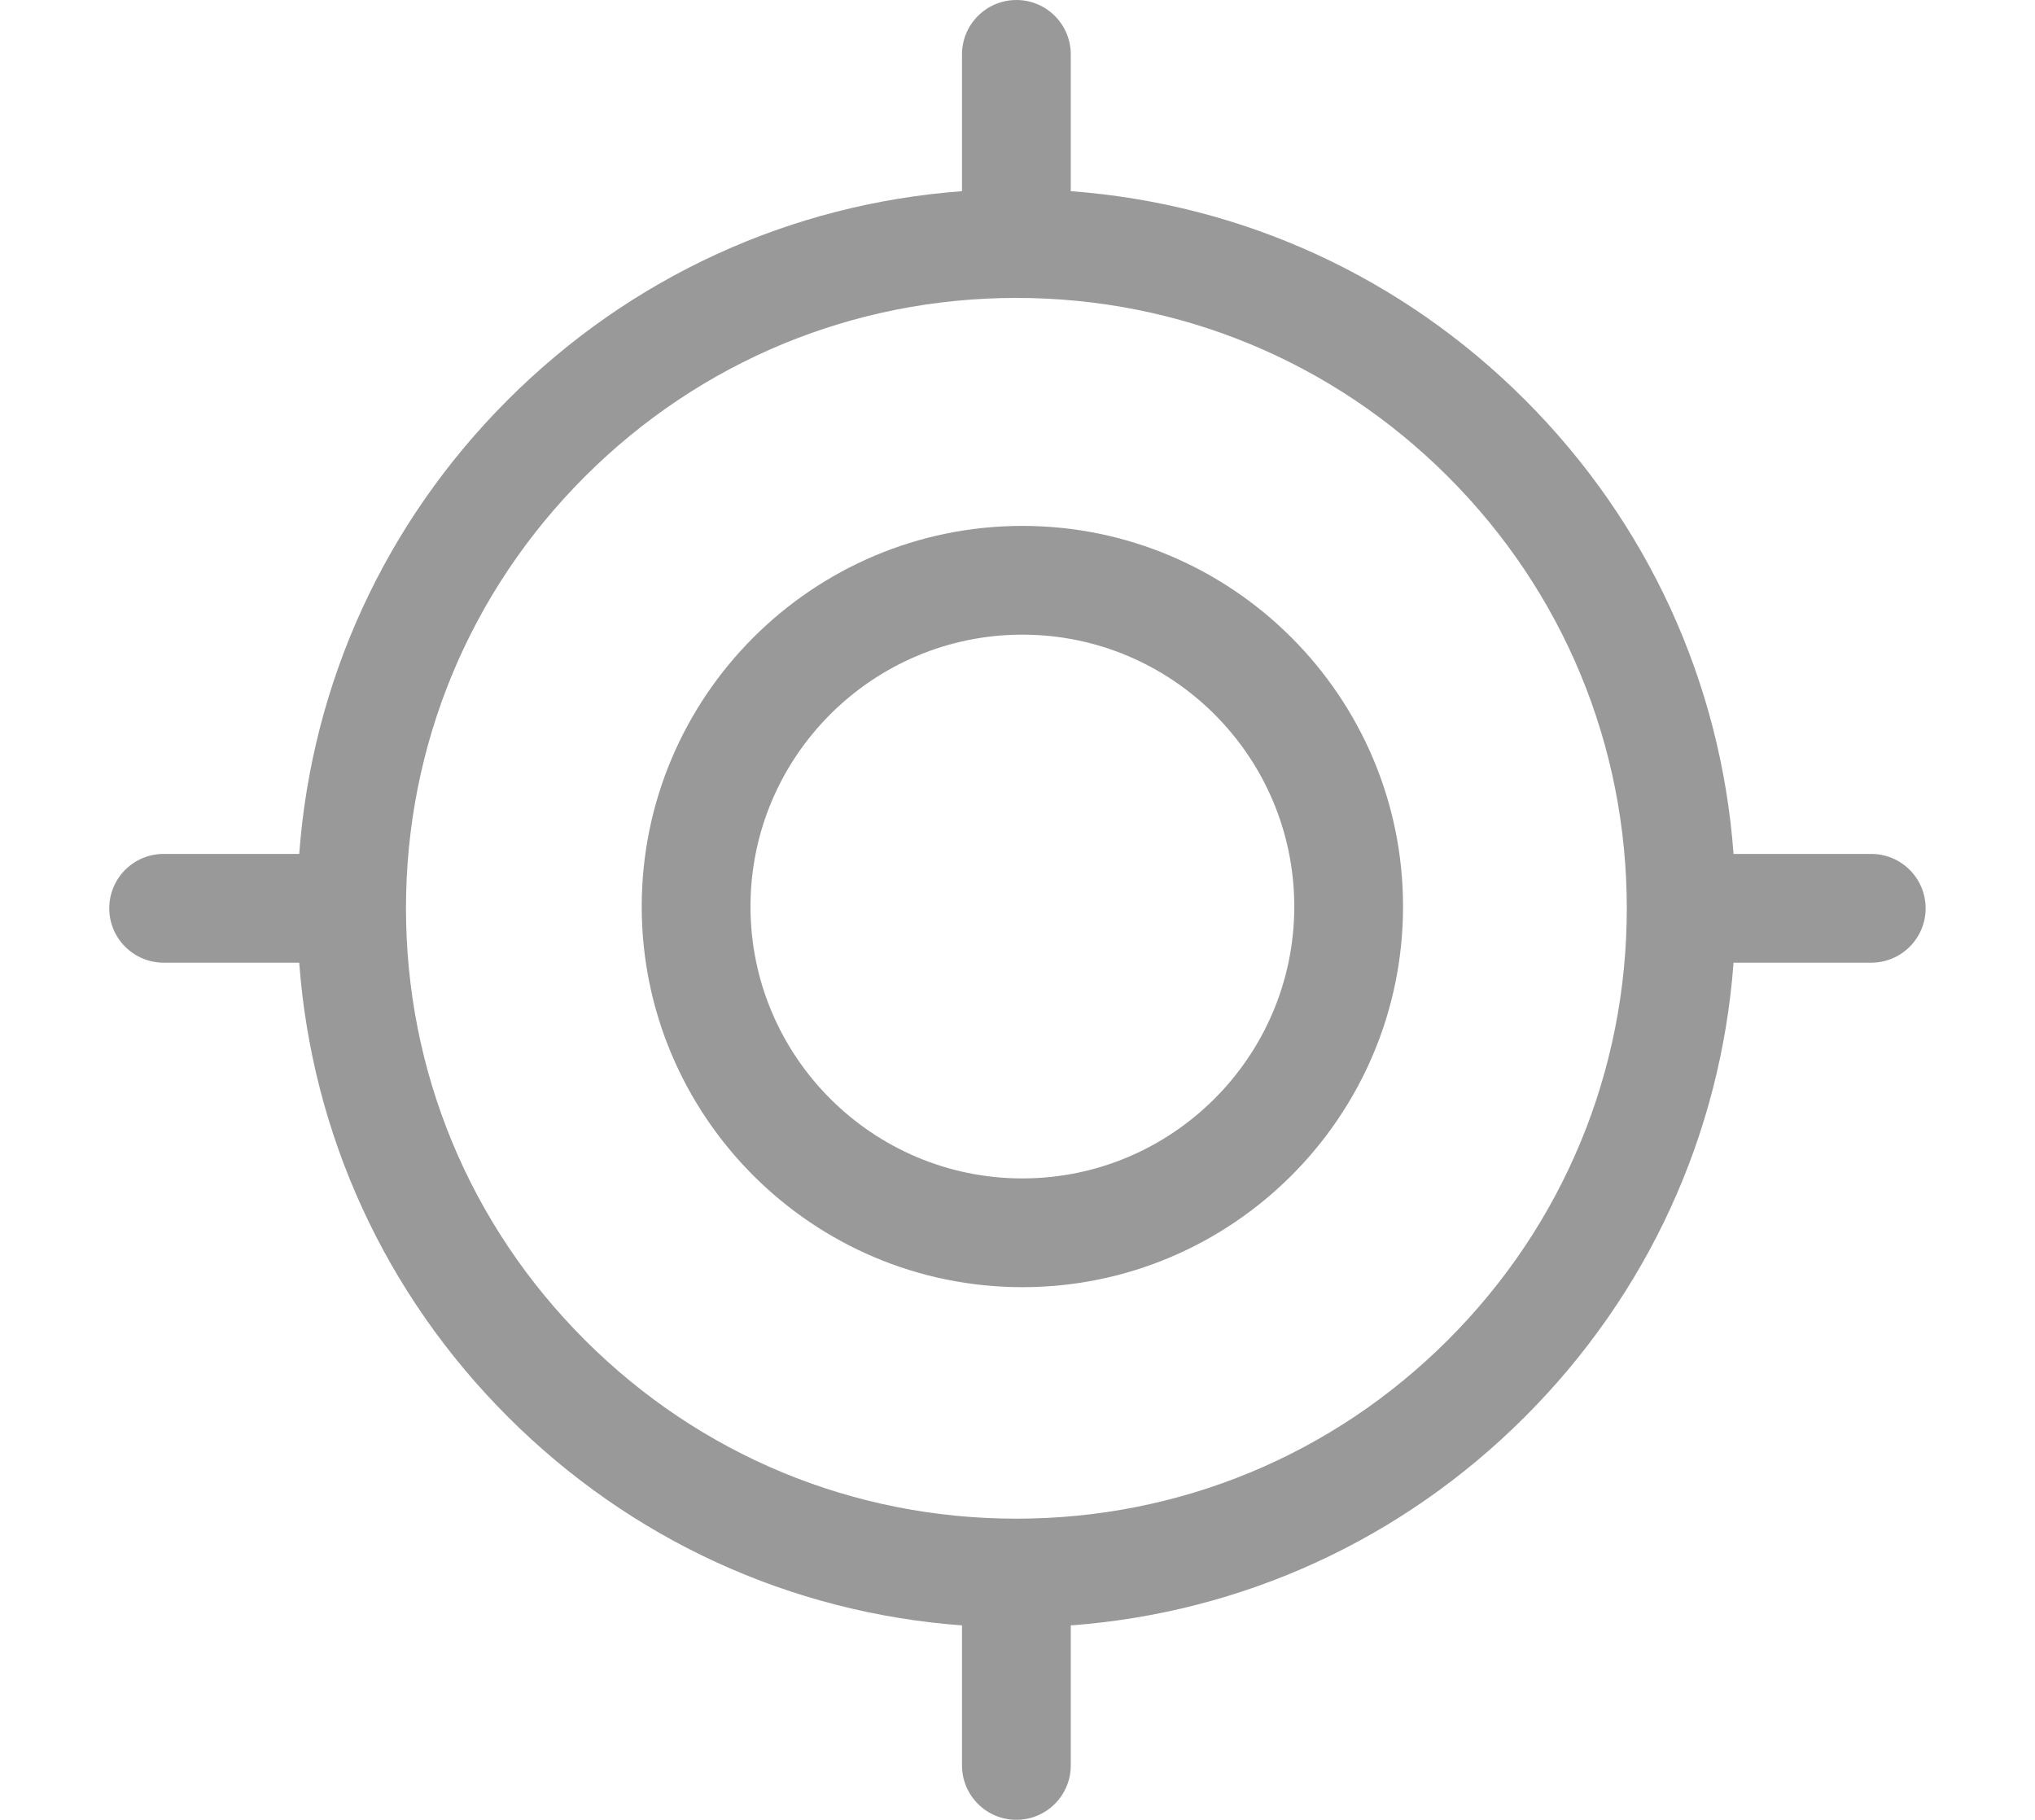
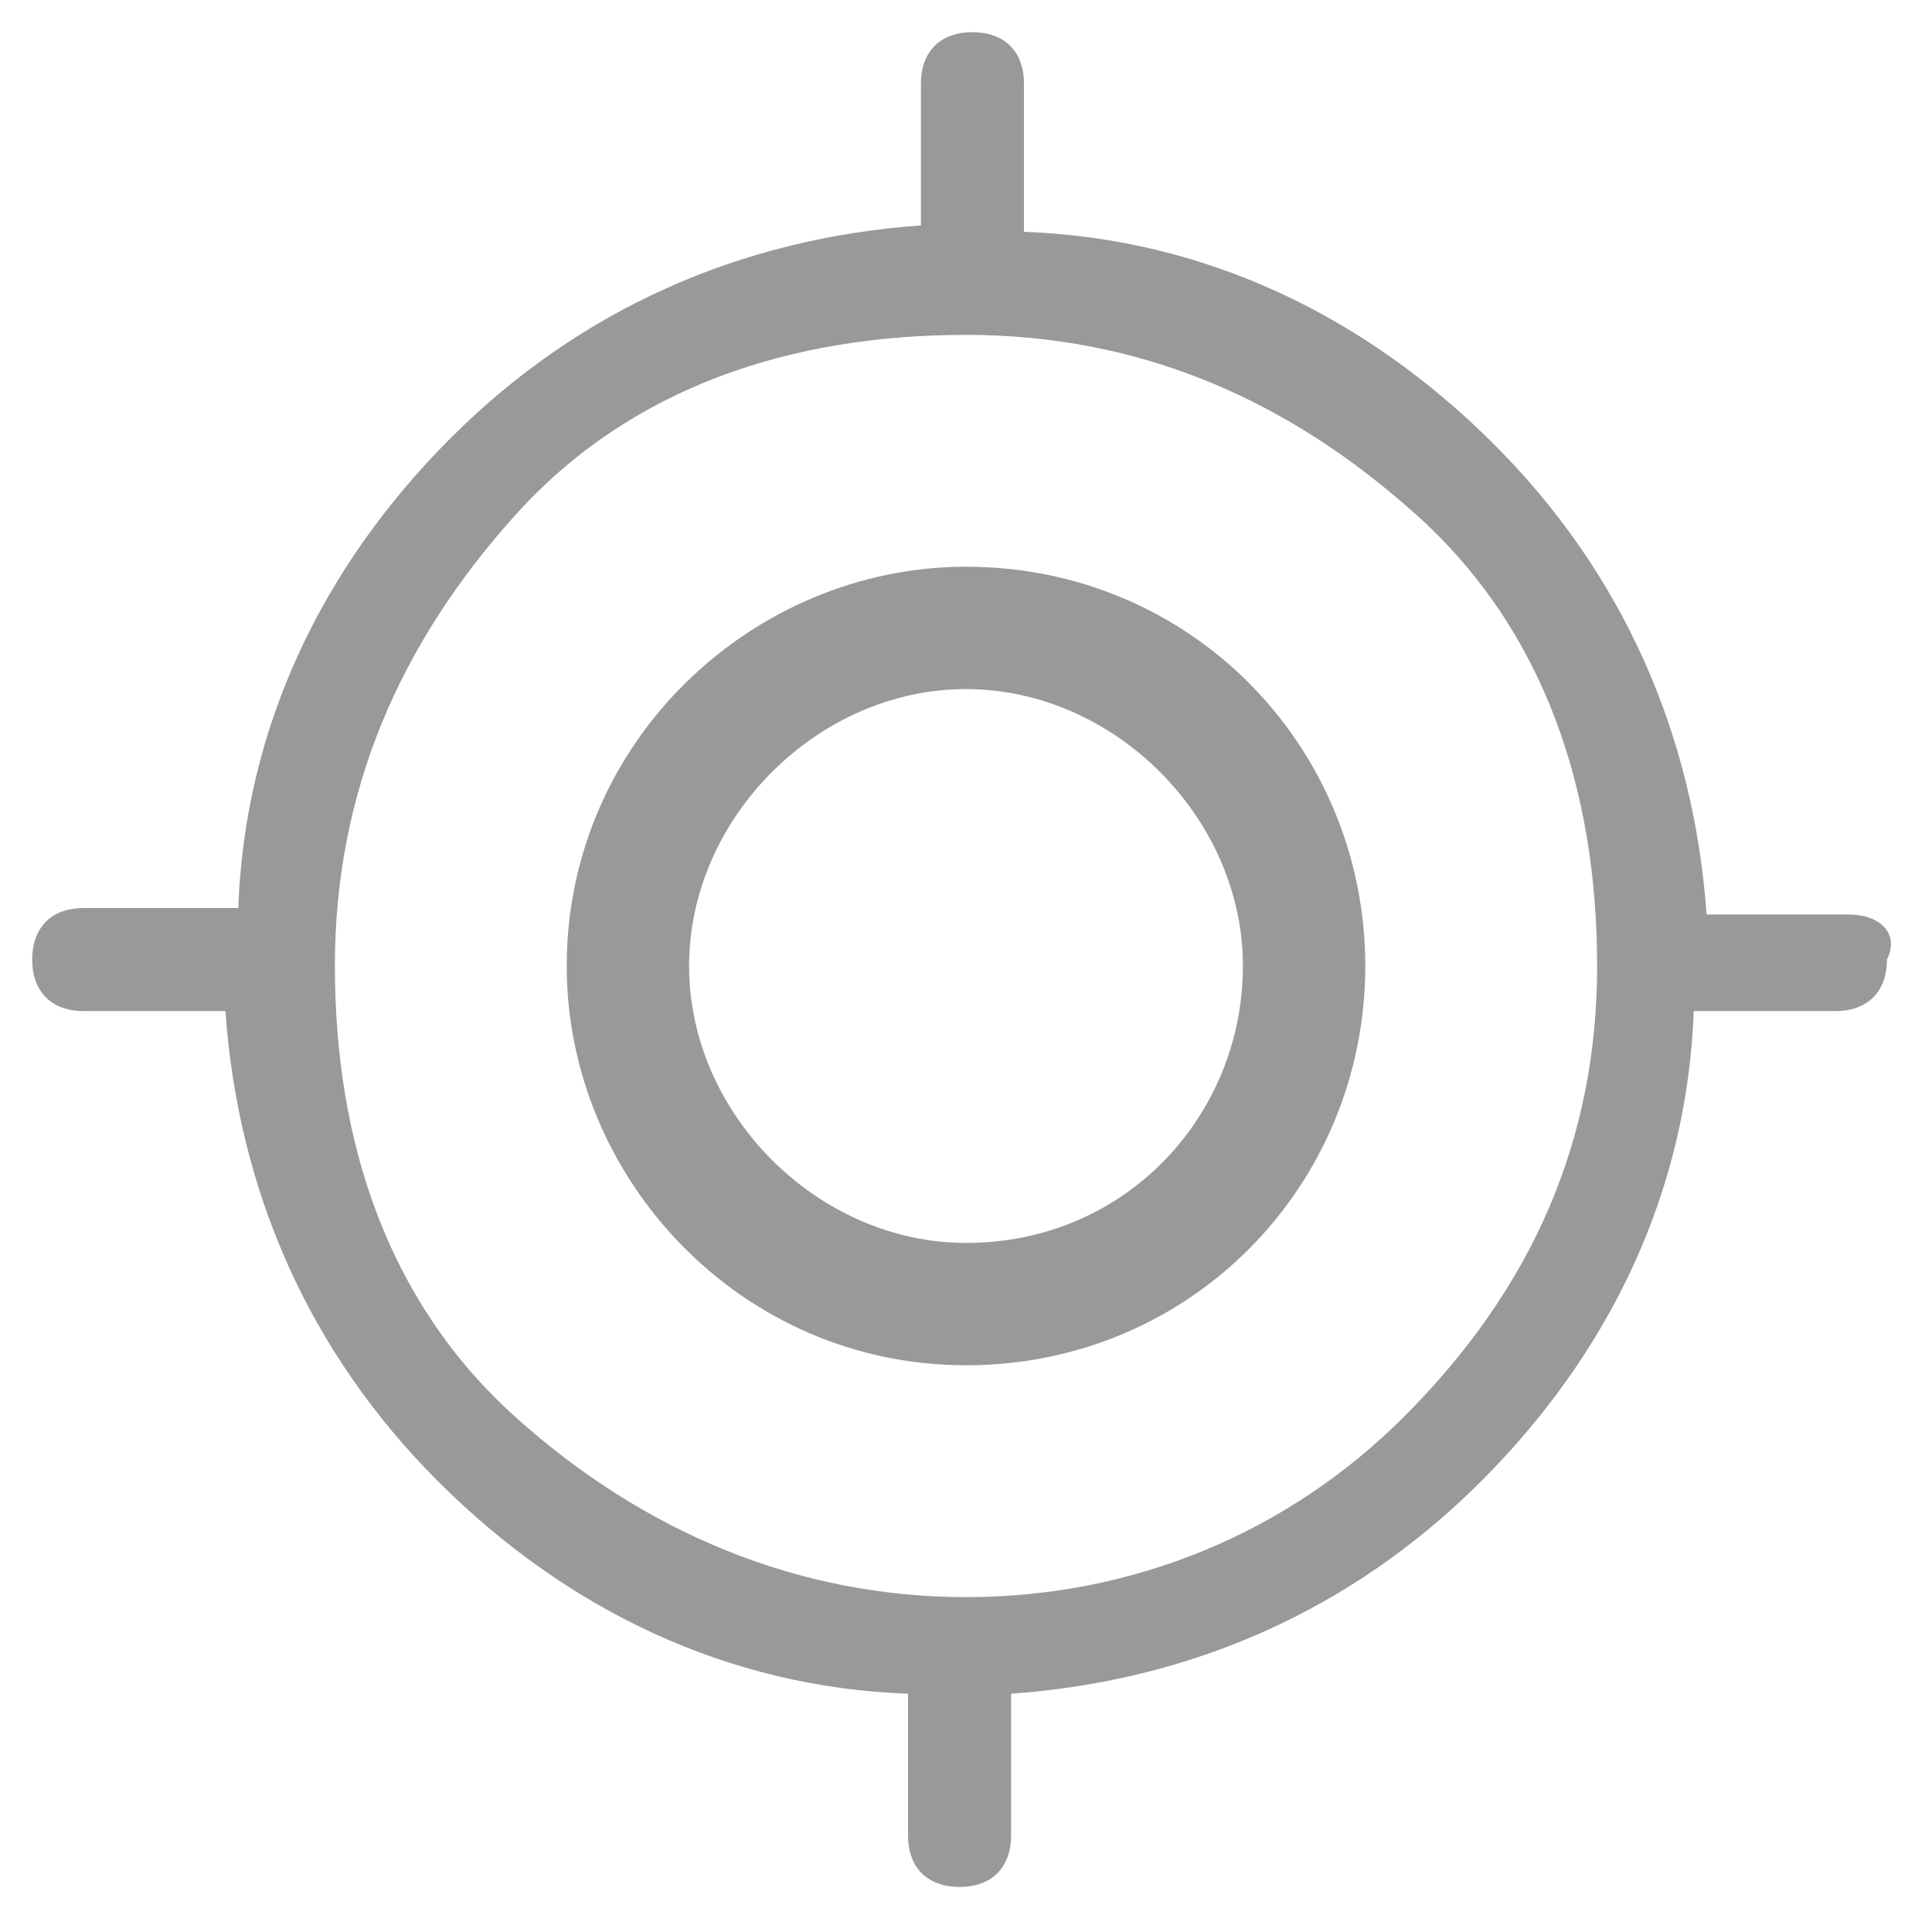
- <svg xmlns="http://www.w3.org/2000/svg" class="icon" viewBox="0 0 1145 1024" width="17.891" height="16">
-   <defs>
-     <style />
-   </defs>
-   <path d="M575.245 295.922c-118.1 0-214.183 96.082-214.183 214.184 0 118.101 96.082 214.183 214.183 214.183s214.183-96.082 214.183-214.183c.002-118.102-96.082-214.184-214.183-214.184zm0 367.17c-84.356 0-152.985-68.63-152.985-152.986S490.89 357.12 575.245 357.12c84.357 0 152.986 68.628 152.986 152.986s-68.628 152.985-152.986 152.985z" fill="#999" />
-   <path d="M1052.87 480.499h-77.472c-7.171-96.56-48.213-186.366-117.386-255.538-69.172-69.173-158.978-110.214-255.538-117.386V30.599C602.474 13.7 588.775 0 571.875 0s-30.599 13.7-30.599 30.599v76.976c-96.559 7.171-186.365 48.213-255.538 117.386-69.172 69.172-110.213 158.977-117.385 255.538H92.062c-16.9 0-30.599 13.7-30.599 30.599s13.699 30.599 30.599 30.599h76.29c7.172 96.559 48.214 186.365 117.386 255.536 69.173 69.173 158.979 110.214 255.538 117.386v78.782c0 16.9 13.7 30.599 30.6 30.599s30.598-13.699 30.598-30.599v-78.782c96.56-7.171 186.367-48.213 255.538-117.386 69.173-69.172 110.214-158.977 117.386-255.536h77.471c16.9 0 30.599-13.7 30.599-30.6s-13.699-30.598-30.599-30.598zM814.74 753.96c-64.871 64.87-151.122 100.597-242.865 100.597-91.74 0-177.992-35.727-242.863-100.597-64.871-64.871-100.598-151.122-100.598-242.865s35.727-177.992 100.598-242.863 151.122-100.597 242.863-100.597c91.743 0 177.994 35.726 242.865 100.597 64.87 64.871 100.597 151.122 100.597 242.863S879.61 689.09 814.74 753.961z" fill="#999" />
+ <svg xmlns="http://www.w3.org/2000/svg" viewBox="0 0 30 30">
+   <path fill="#999" d="M15 8.8c-3.3 0-6.2 2.7-6.2 6.2 0 3.3 2.7 6.2 6.2 6.2s6.2-2.8 6.2-6.2-2.7-6.2-6.2-6.2zm0 10.5c-2.3 0-4.3-2-4.3-4.3s2-4.3 4.3-4.3 4.3 2 4.3 4.3-1.8 4.3-4.3 4.3z" />
+   <path fill="#999" d="M28.7 14.2h-2.2c-.2-2.8-1.3-5.3-3.3-7.3s-4.5-3.2-7.3-3.3V1.3c0-.5-.3-.8-.8-.8s-.8.3-.8.8v2.2C11.5 3.7 9 4.8 7 6.8s-3.2 4.5-3.3 7.3H1.3c-.5 0-.8.3-.8.8s.3.8.8.8h2.2c.2 2.8 1.3 5.3 3.3 7.3s4.5 3.2 7.3 3.3v2.2c0 .5.3.8.8.8s.8-.3.8-.8v-2.2C18.5 26.1 21 25 23 23s3.2-4.5 3.3-7.3h2.2c.5 0 .8-.3.8-.8.2-.4-.1-.7-.6-.7zM21.8 22c-1.8 1.8-4.2 2.8-6.8 2.8s-5-1-7-2.8-2.8-4.3-2.8-7 1-5 2.8-7 4.3-2.8 7-2.8 5 1 7 2.8 2.8 4.3 2.8 7-1 5-3 7z" />
</svg>
